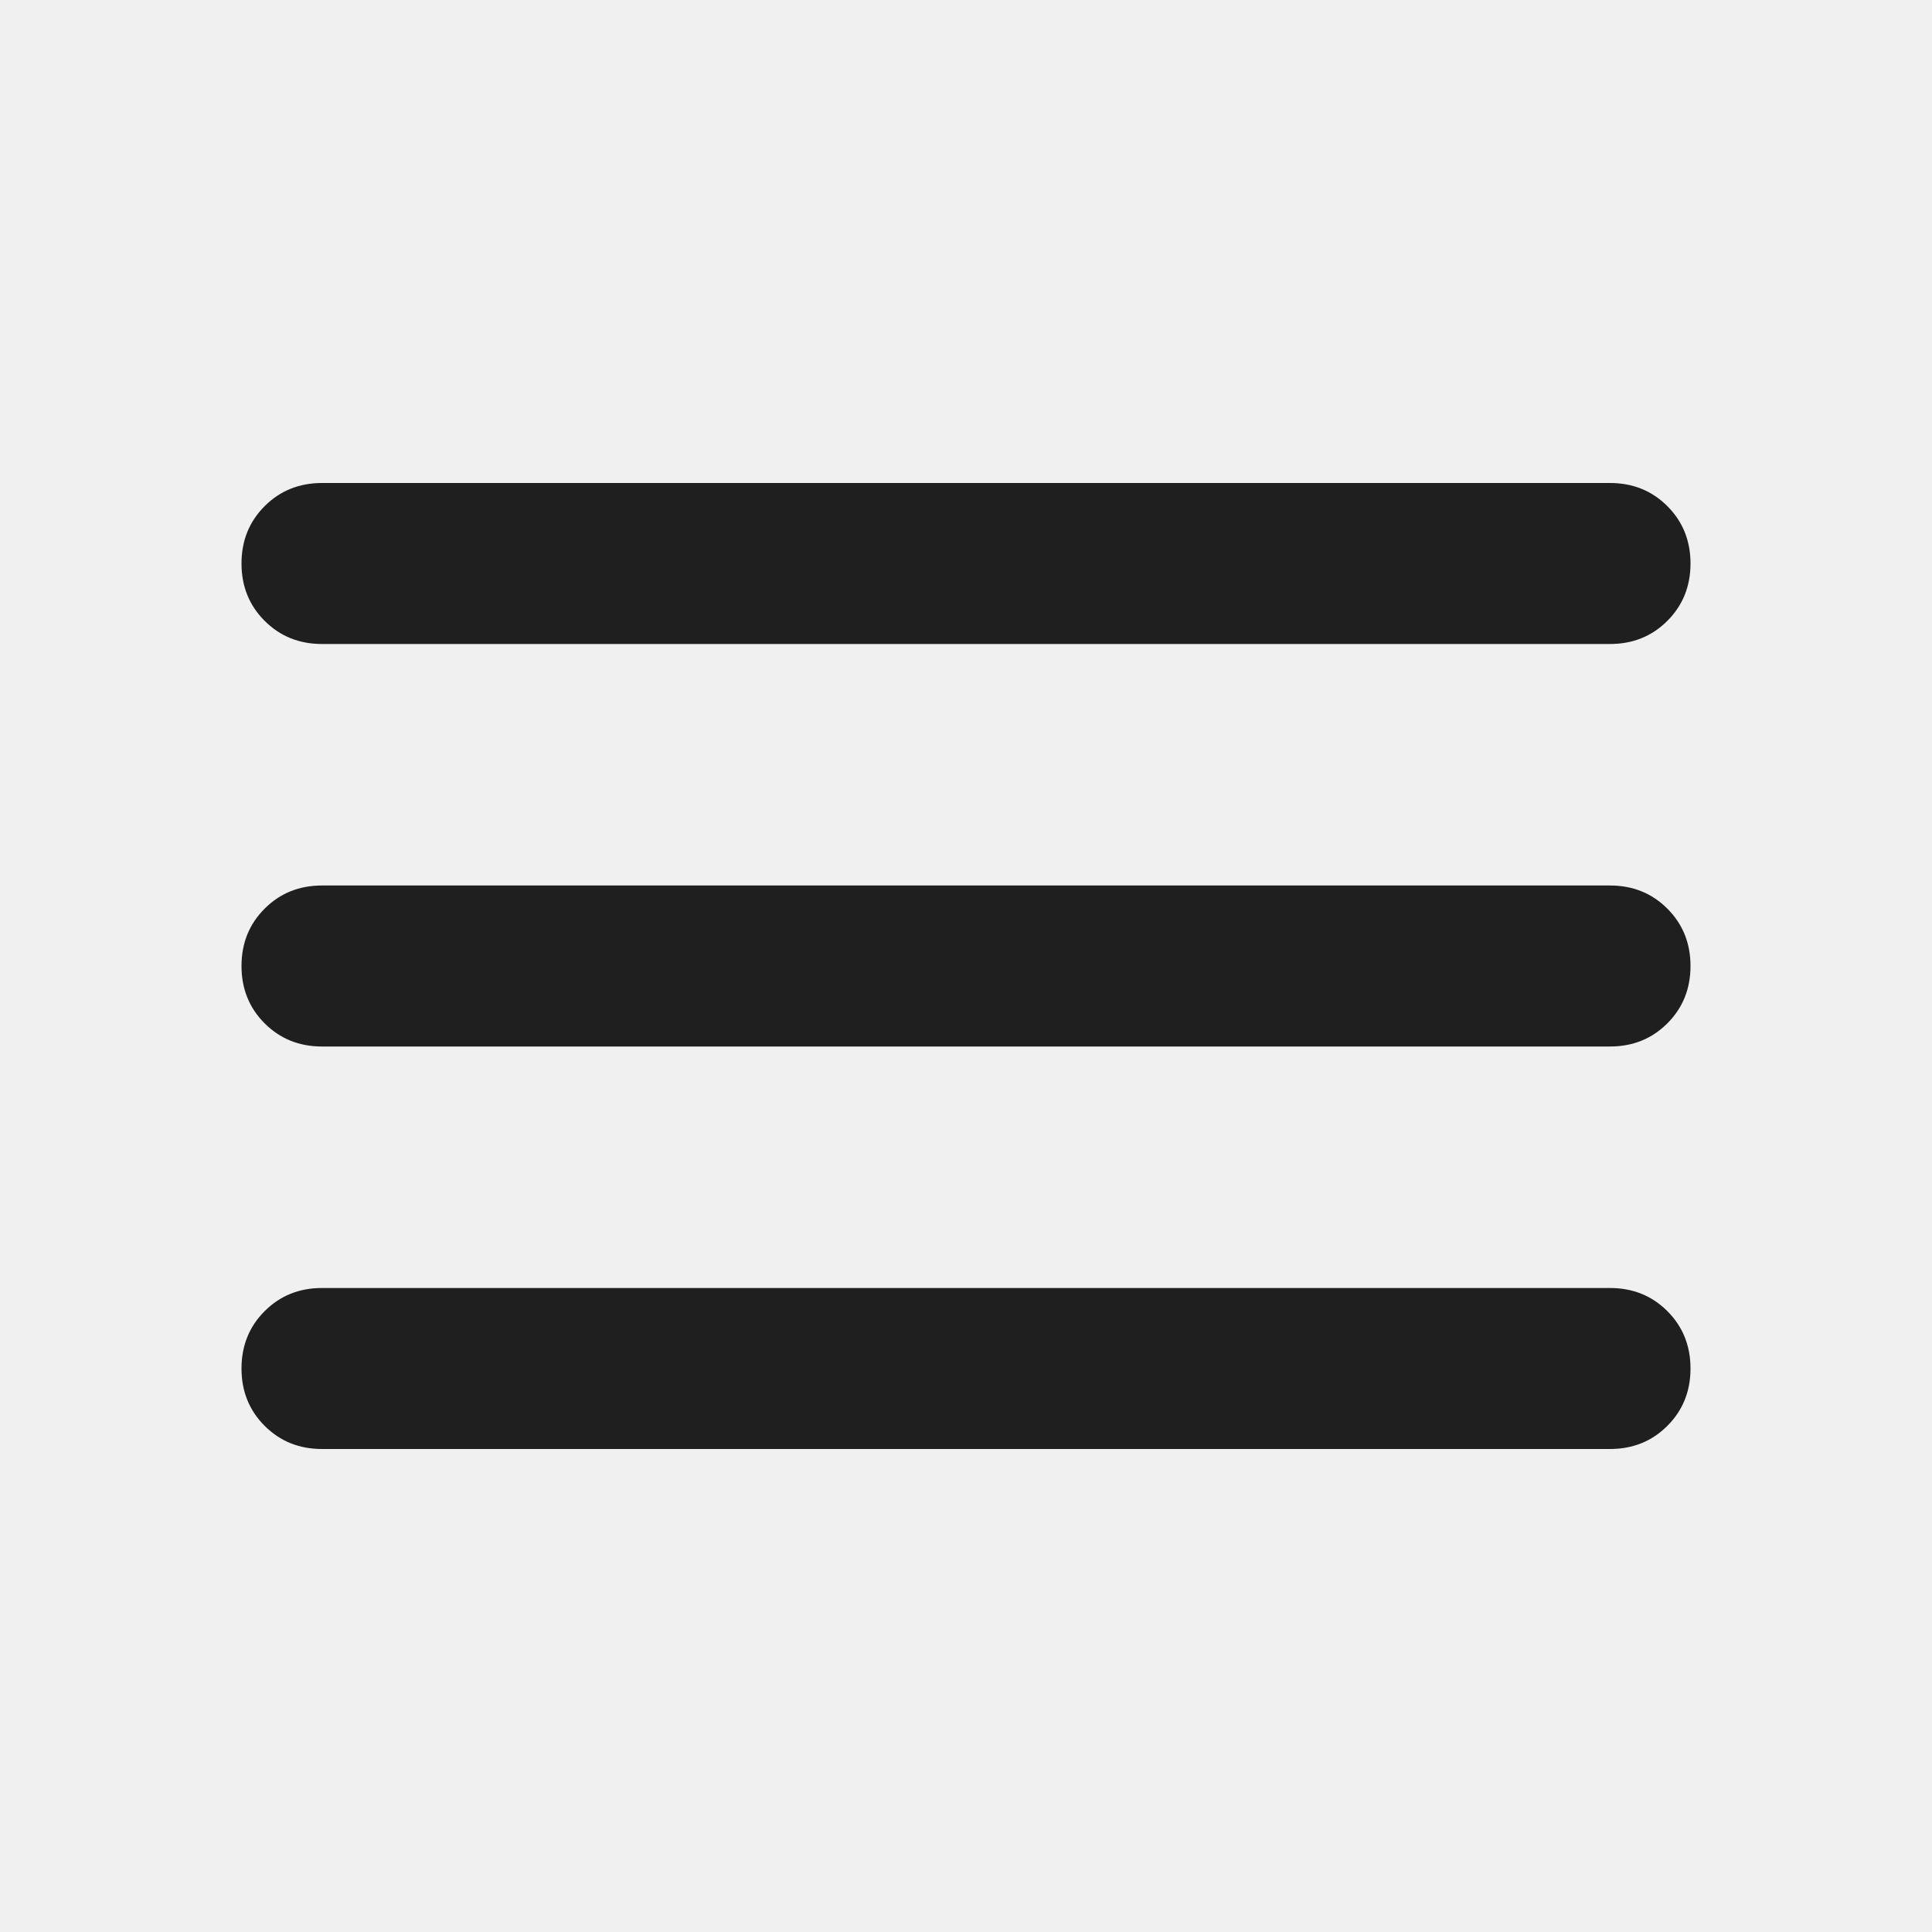
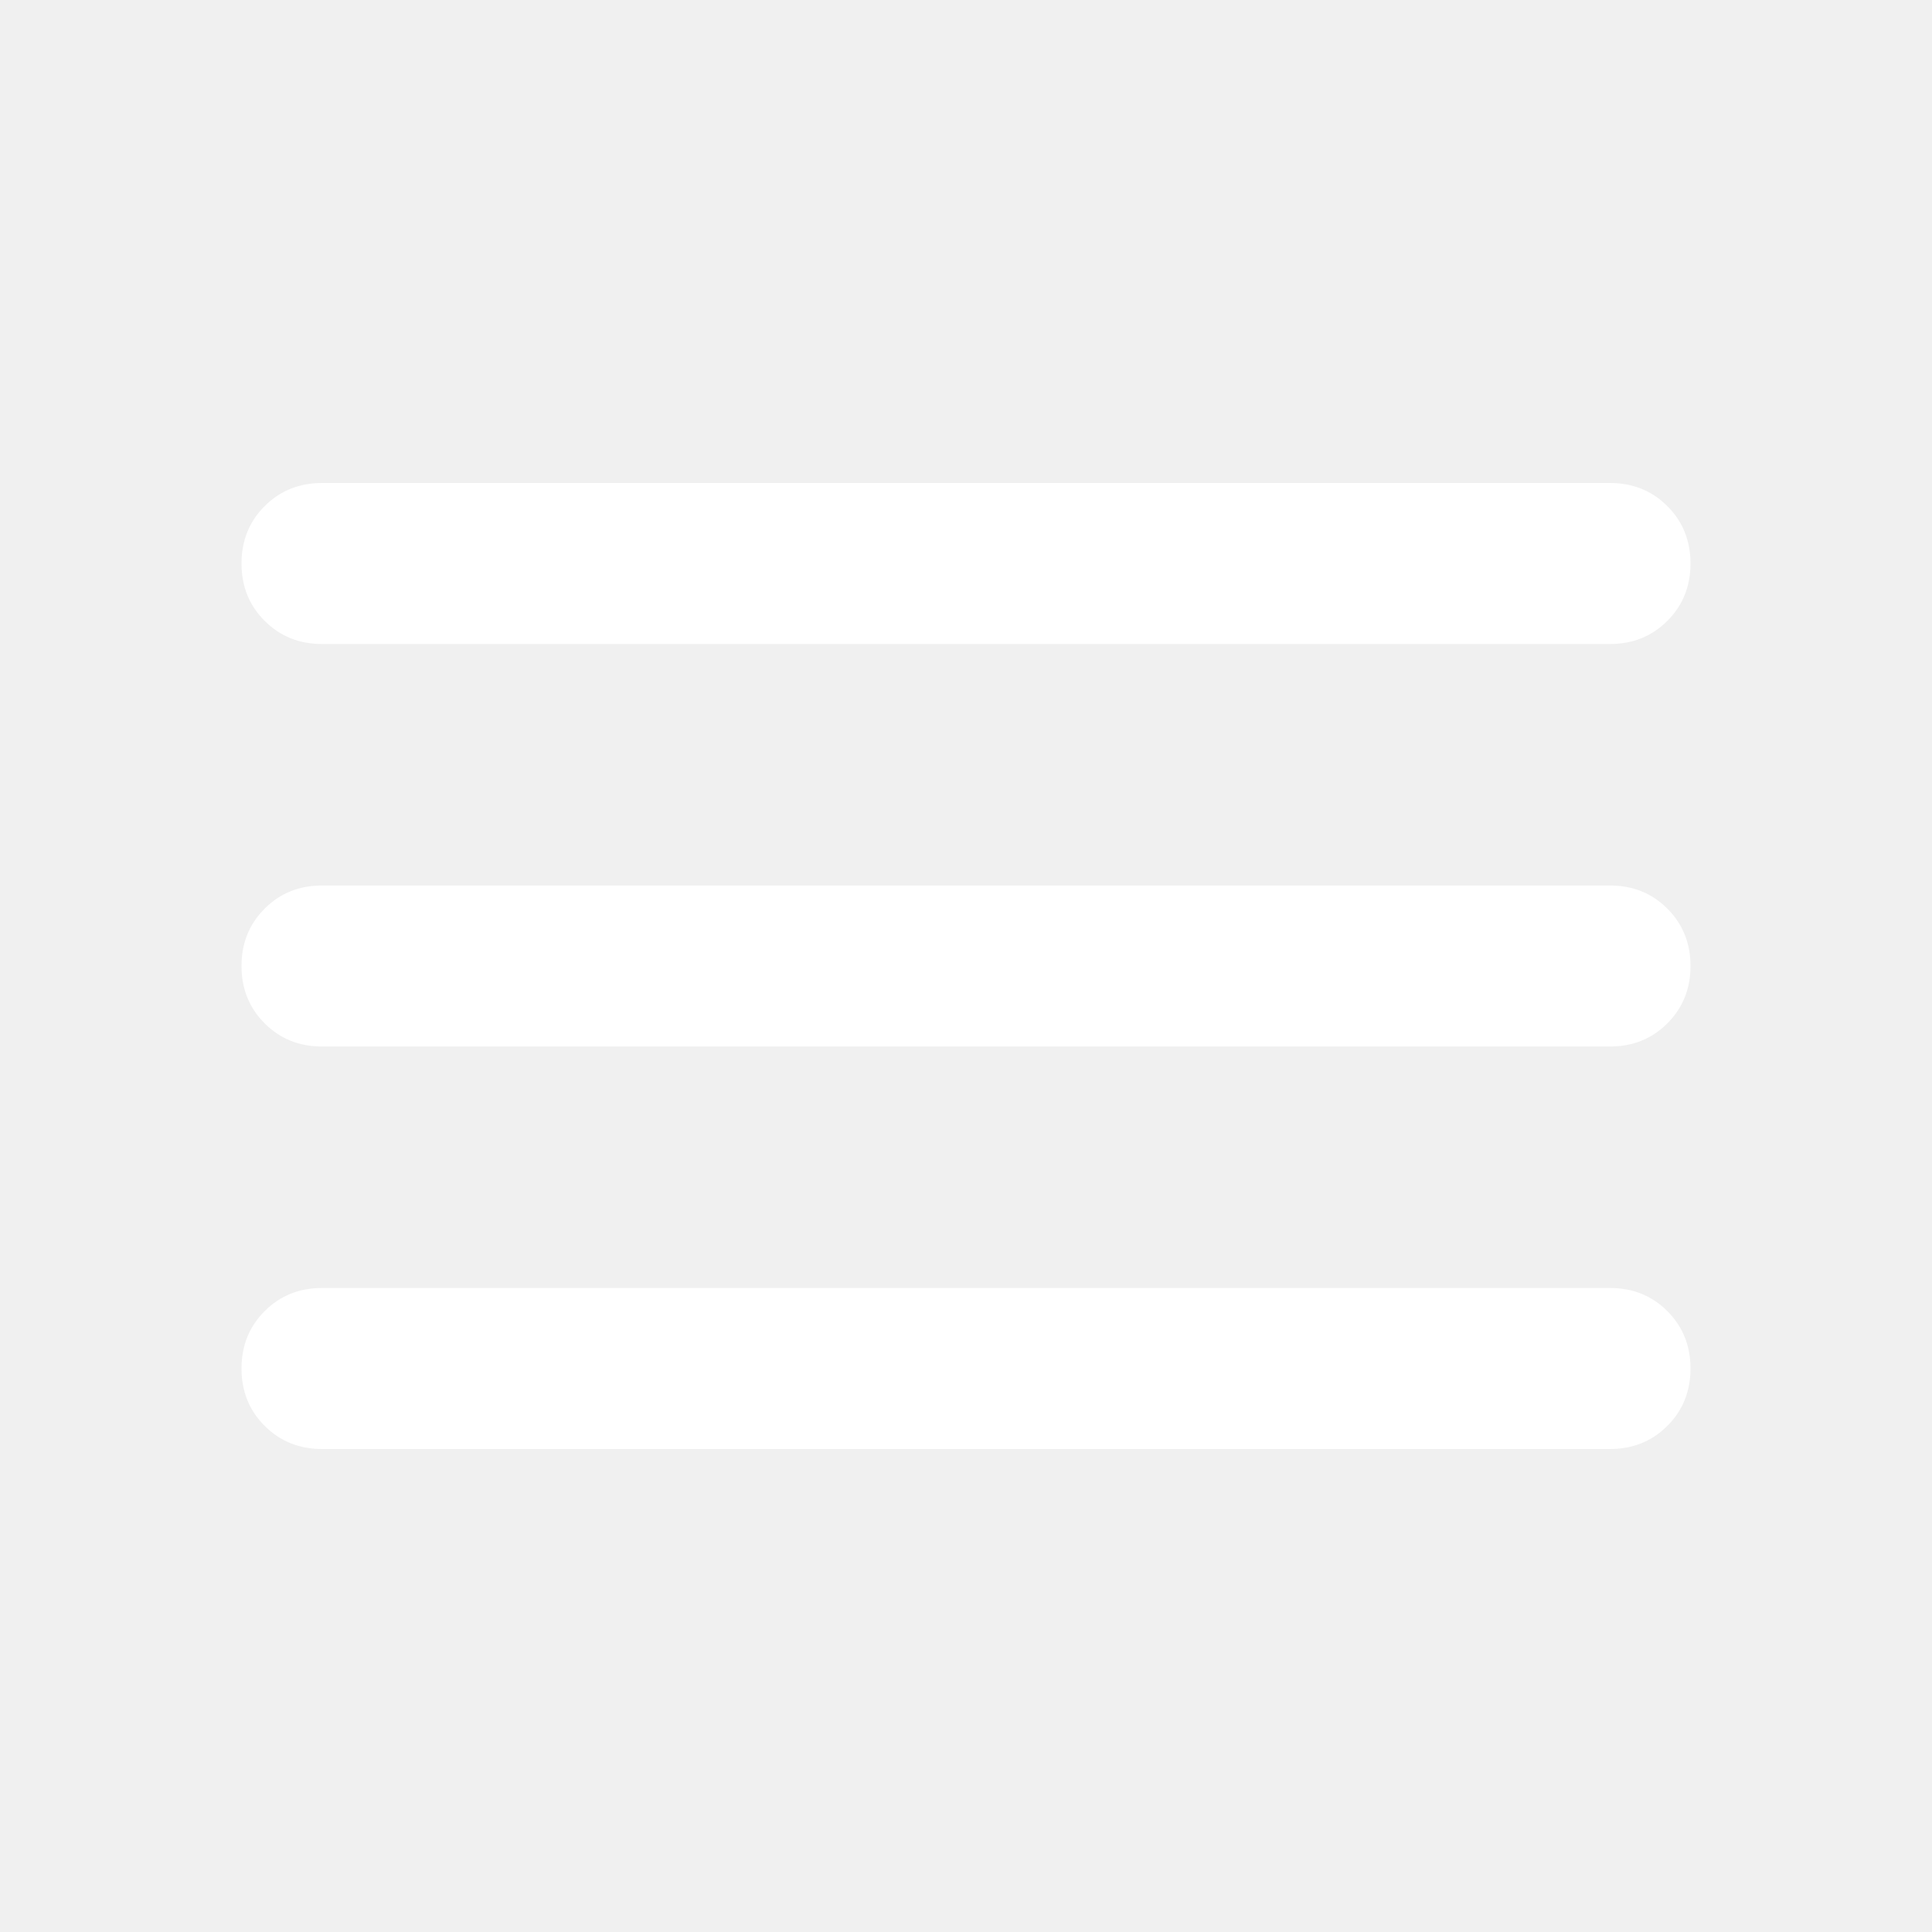
- <svg xmlns="http://www.w3.org/2000/svg" height="24px" viewBox="0 -960 960 960" width="24px" fill="#1f1f1f">
+ <svg xmlns="http://www.w3.org/2000/svg" height="24px" viewBox="0 -960 960 960" width="24px" fill="#FFFFFF">
  <path d="M160-240q-17 0-28.5-11.5T120-280q0-17 11.5-28.5T160-320h640q17 0 28.5 11.5T840-280q0 17-11.5 28.5T800-240H160Zm0-200q-17 0-28.5-11.5T120-480q0-17 11.5-28.5T160-520h640q17 0 28.5 11.5T840-480q0 17-11.5 28.5T800-440H160Zm0-200q-17 0-28.5-11.5T120-680q0-17 11.5-28.5T160-720h640q17 0 28.5 11.5T840-680q0 17-11.5 28.5T800-640H160Z" />
</svg>
